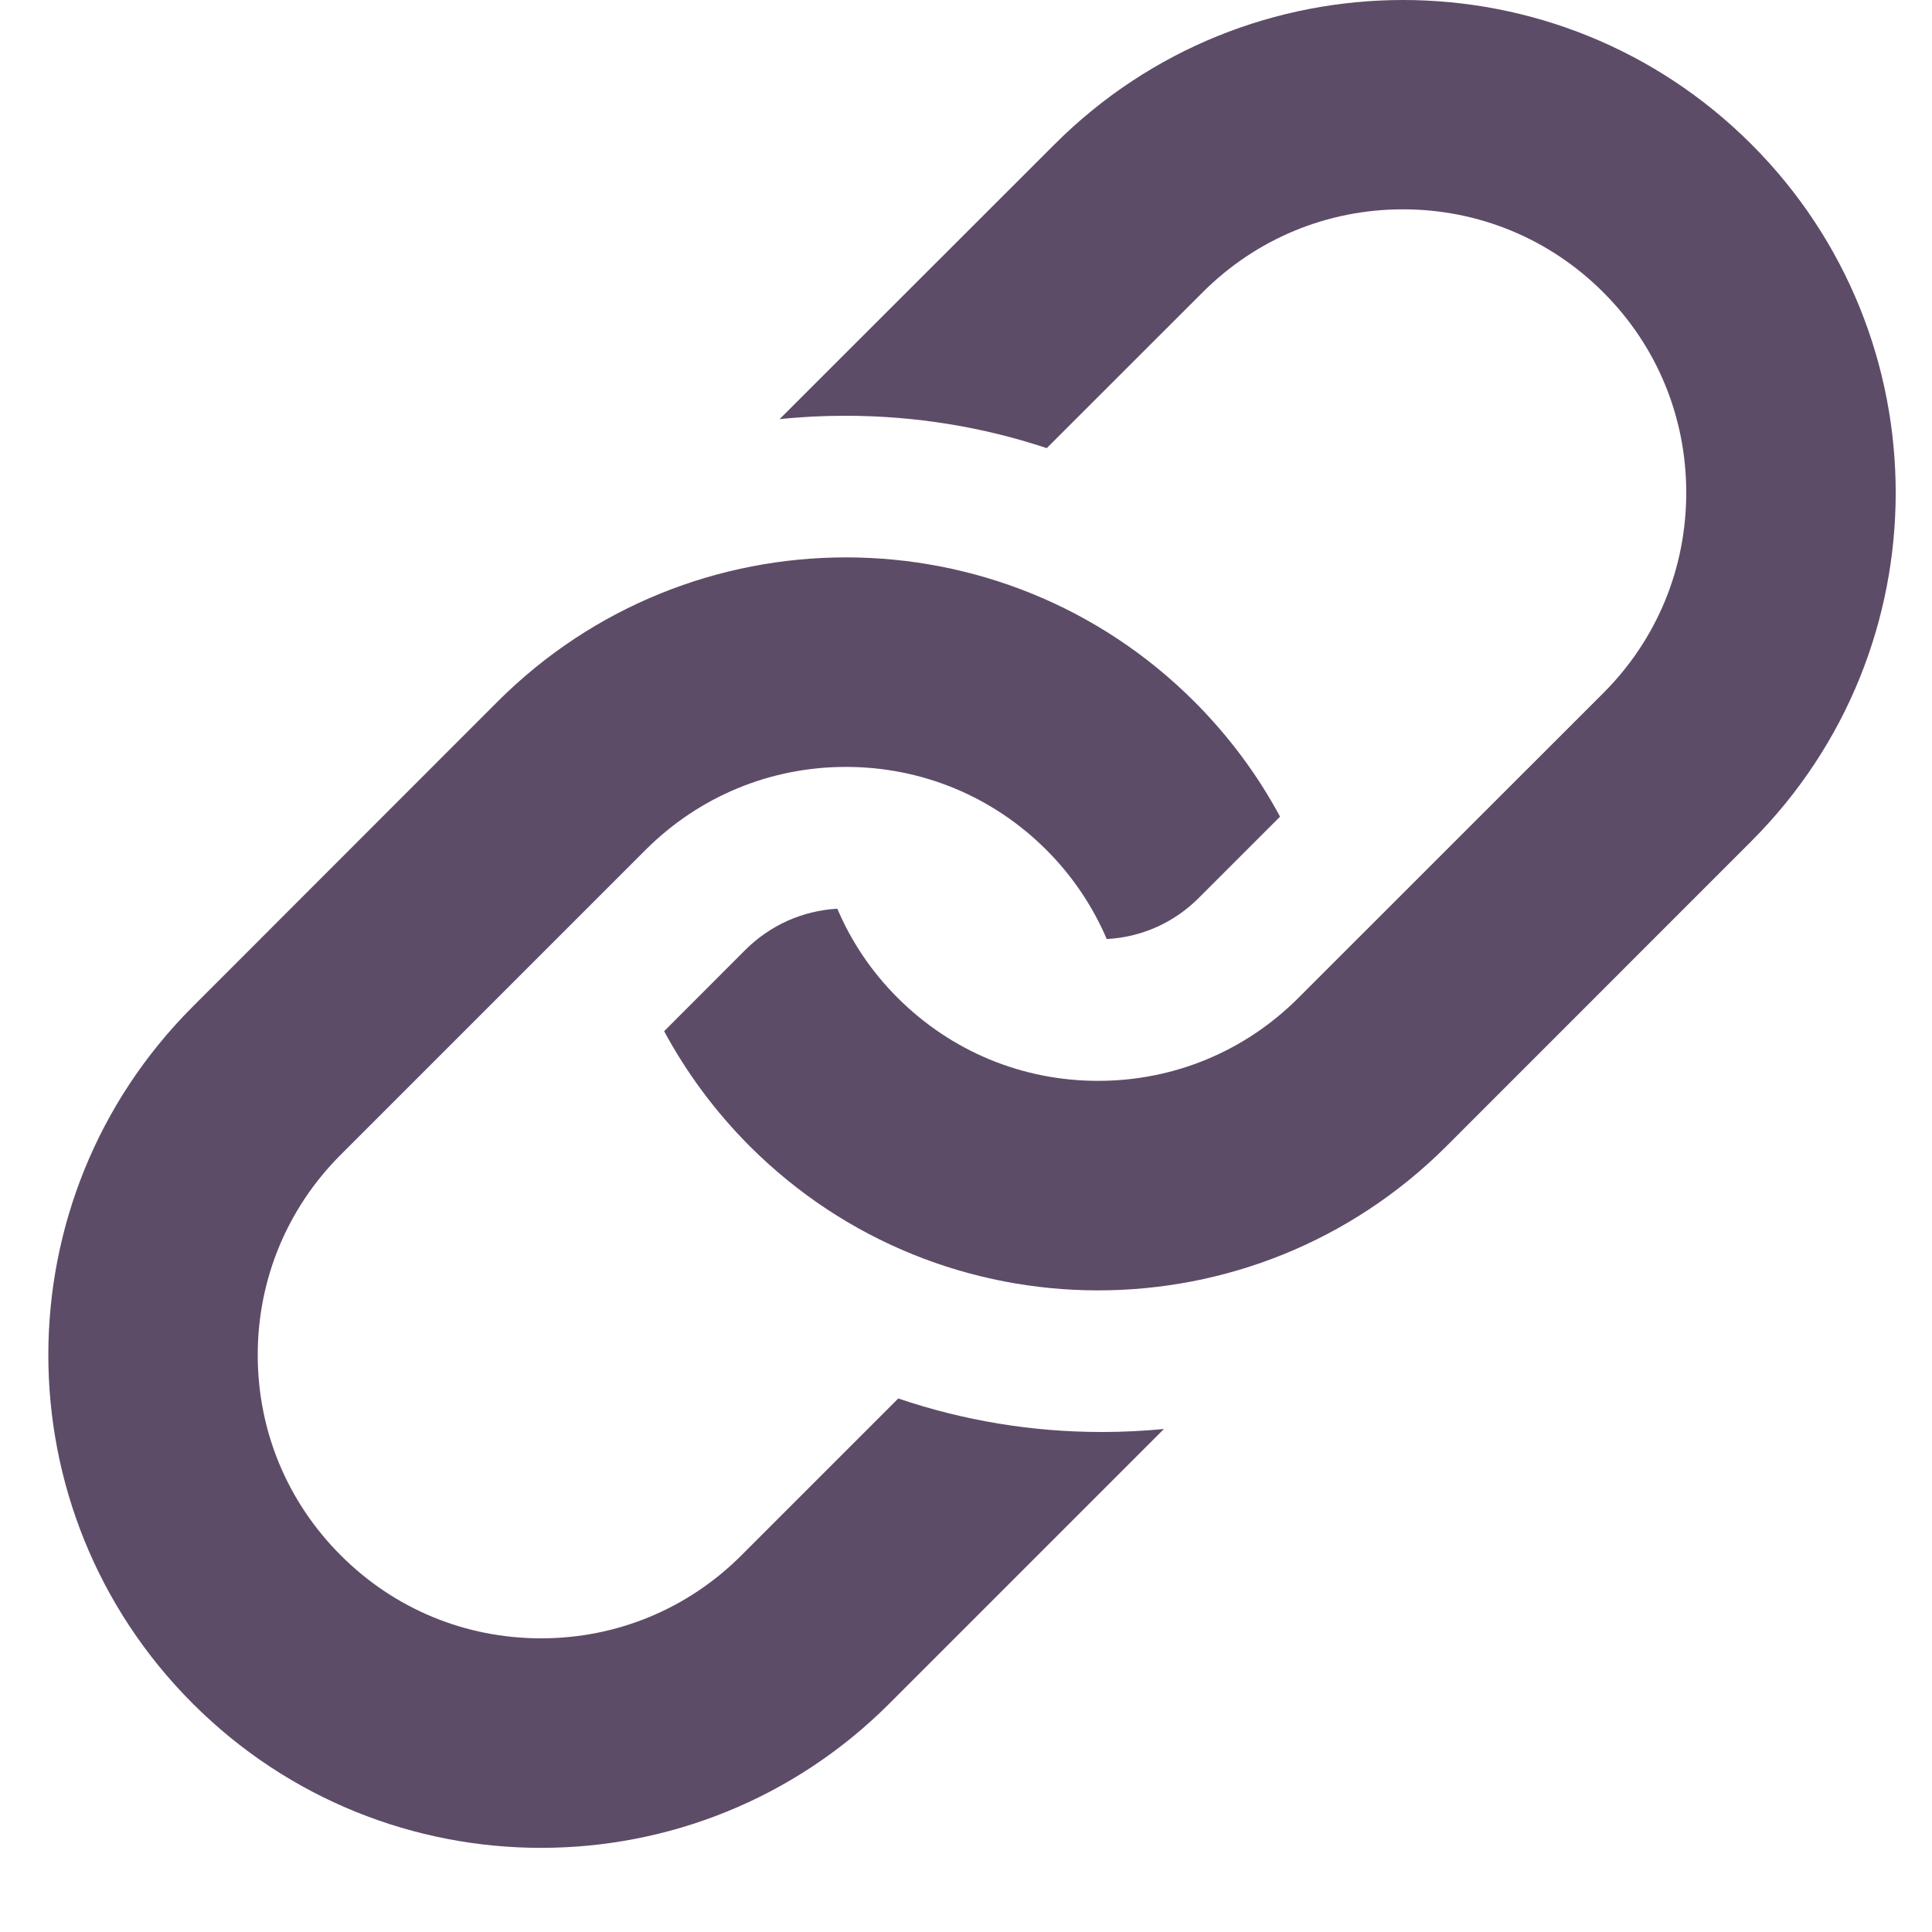
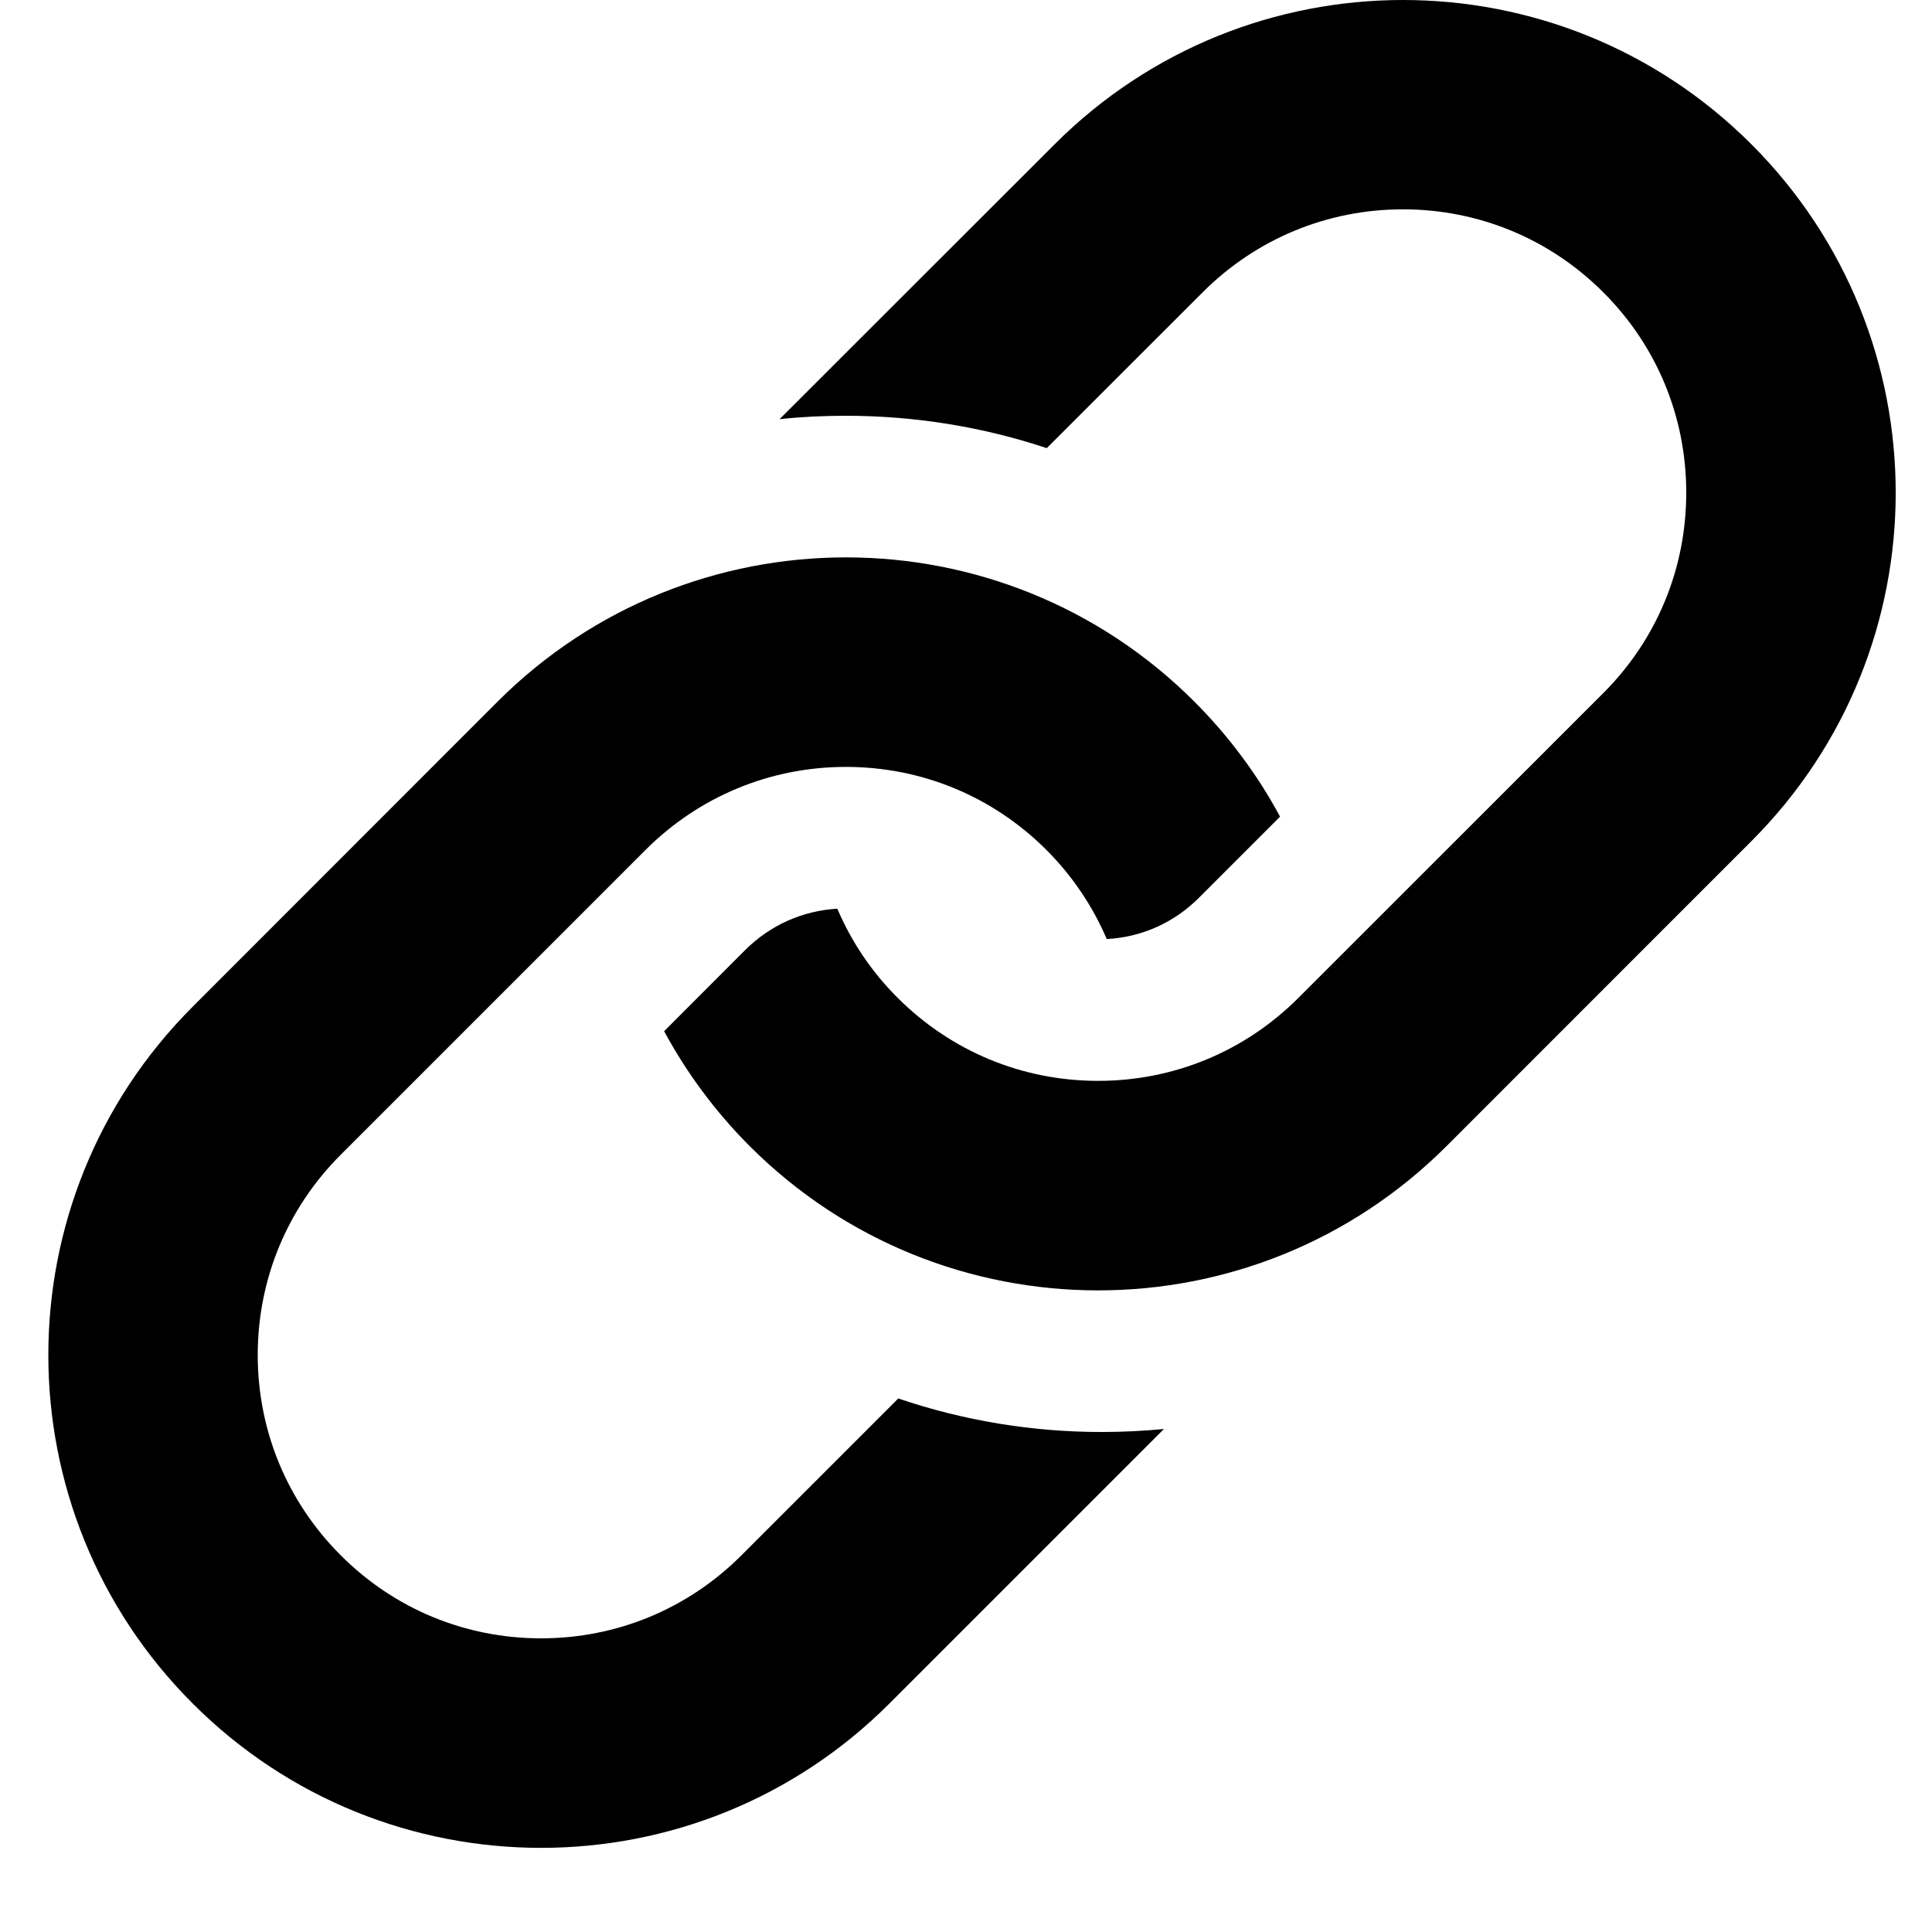
<svg xmlns="http://www.w3.org/2000/svg" width="20" height="20" viewBox="0 0 20 20" fill="none">
-   <path d="M18.131 1.494C16.139 -0.498 12.909 -0.498 10.917 1.494L8.07 4.339C8.296 4.315 8.523 4.304 8.752 4.304C9.473 4.304 10.173 4.419 10.836 4.639L12.449 3.027C13.003 2.472 13.74 2.167 14.523 2.167C15.307 2.167 16.044 2.472 16.598 3.027C17.152 3.58 17.456 4.316 17.456 5.1C17.456 5.884 17.152 6.62 16.598 7.174L13.442 10.329C12.888 10.884 12.151 11.189 11.368 11.189C10.583 11.189 9.848 10.884 9.293 10.33C9.023 10.061 8.813 9.748 8.668 9.407C8.309 9.427 7.973 9.577 7.716 9.833L6.875 10.675C7.105 11.101 7.4 11.503 7.76 11.864C9.752 13.856 12.982 13.856 14.975 11.864L18.131 8.707C20.122 6.715 20.122 3.486 18.131 1.494L18.131 1.494Z" fill="#5D4C68" />
-   <path d="M11.406 14.824C10.685 14.824 9.977 14.707 9.299 14.477L7.675 16.101C7.121 16.655 6.385 16.96 5.601 16.96C4.818 16.96 4.082 16.656 3.528 16.101C2.973 15.547 2.668 14.811 2.668 14.027C2.668 13.244 2.973 12.507 3.528 11.953L6.684 8.797C7.238 8.244 7.974 7.939 8.757 7.939C9.542 7.939 10.277 8.244 10.831 8.797C11.101 9.067 11.311 9.38 11.457 9.721C11.818 9.702 12.155 9.551 12.411 9.294L13.251 8.454C13.021 8.026 12.725 7.625 12.365 7.264C10.373 5.272 7.142 5.272 5.15 7.264L1.995 10.421C0.002 12.413 0.002 15.642 1.995 17.635C3.986 19.627 7.216 19.627 9.207 17.635L12.049 14.793C11.837 14.813 11.623 14.824 11.407 14.824L11.406 14.824Z" fill="#5D4C68" />
+   <path d="M18.131 1.494C16.139 -0.498 12.909 -0.498 10.917 1.494L8.07 4.339C8.296 4.315 8.523 4.304 8.752 4.304C9.473 4.304 10.173 4.419 10.836 4.639L12.449 3.027C13.003 2.472 13.74 2.167 14.523 2.167C15.307 2.167 16.044 2.472 16.598 3.027C17.152 3.58 17.456 4.316 17.456 5.1C17.456 5.884 17.152 6.62 16.598 7.174L13.442 10.329C12.888 10.884 12.151 11.189 11.368 11.189C10.583 11.189 9.848 10.884 9.293 10.33C9.023 10.061 8.813 9.748 8.668 9.407C8.309 9.427 7.973 9.577 7.716 9.833L6.875 10.675C7.105 11.101 7.4 11.503 7.76 11.864C9.752 13.856 12.982 13.856 14.975 11.864L18.131 8.707C20.122 6.715 20.122 3.486 18.131 1.494L18.131 1.494Z" fill="#000000" />
+   <path d="M11.406 14.824C10.685 14.824 9.977 14.707 9.299 14.477L7.675 16.101C7.121 16.655 6.385 16.96 5.601 16.96C4.818 16.96 4.082 16.656 3.528 16.101C2.973 15.547 2.668 14.811 2.668 14.027C2.668 13.244 2.973 12.507 3.528 11.953L6.684 8.797C7.238 8.244 7.974 7.939 8.757 7.939C9.542 7.939 10.277 8.244 10.831 8.797C11.101 9.067 11.311 9.38 11.457 9.721C11.818 9.702 12.155 9.551 12.411 9.294L13.251 8.454C13.021 8.026 12.725 7.625 12.365 7.264C10.373 5.272 7.142 5.272 5.15 7.264L1.995 10.421C0.002 12.413 0.002 15.642 1.995 17.635C3.986 19.627 7.216 19.627 9.207 17.635L12.049 14.793C11.837 14.813 11.623 14.824 11.407 14.824L11.406 14.824Z" fill="#000000" />
</svg>
